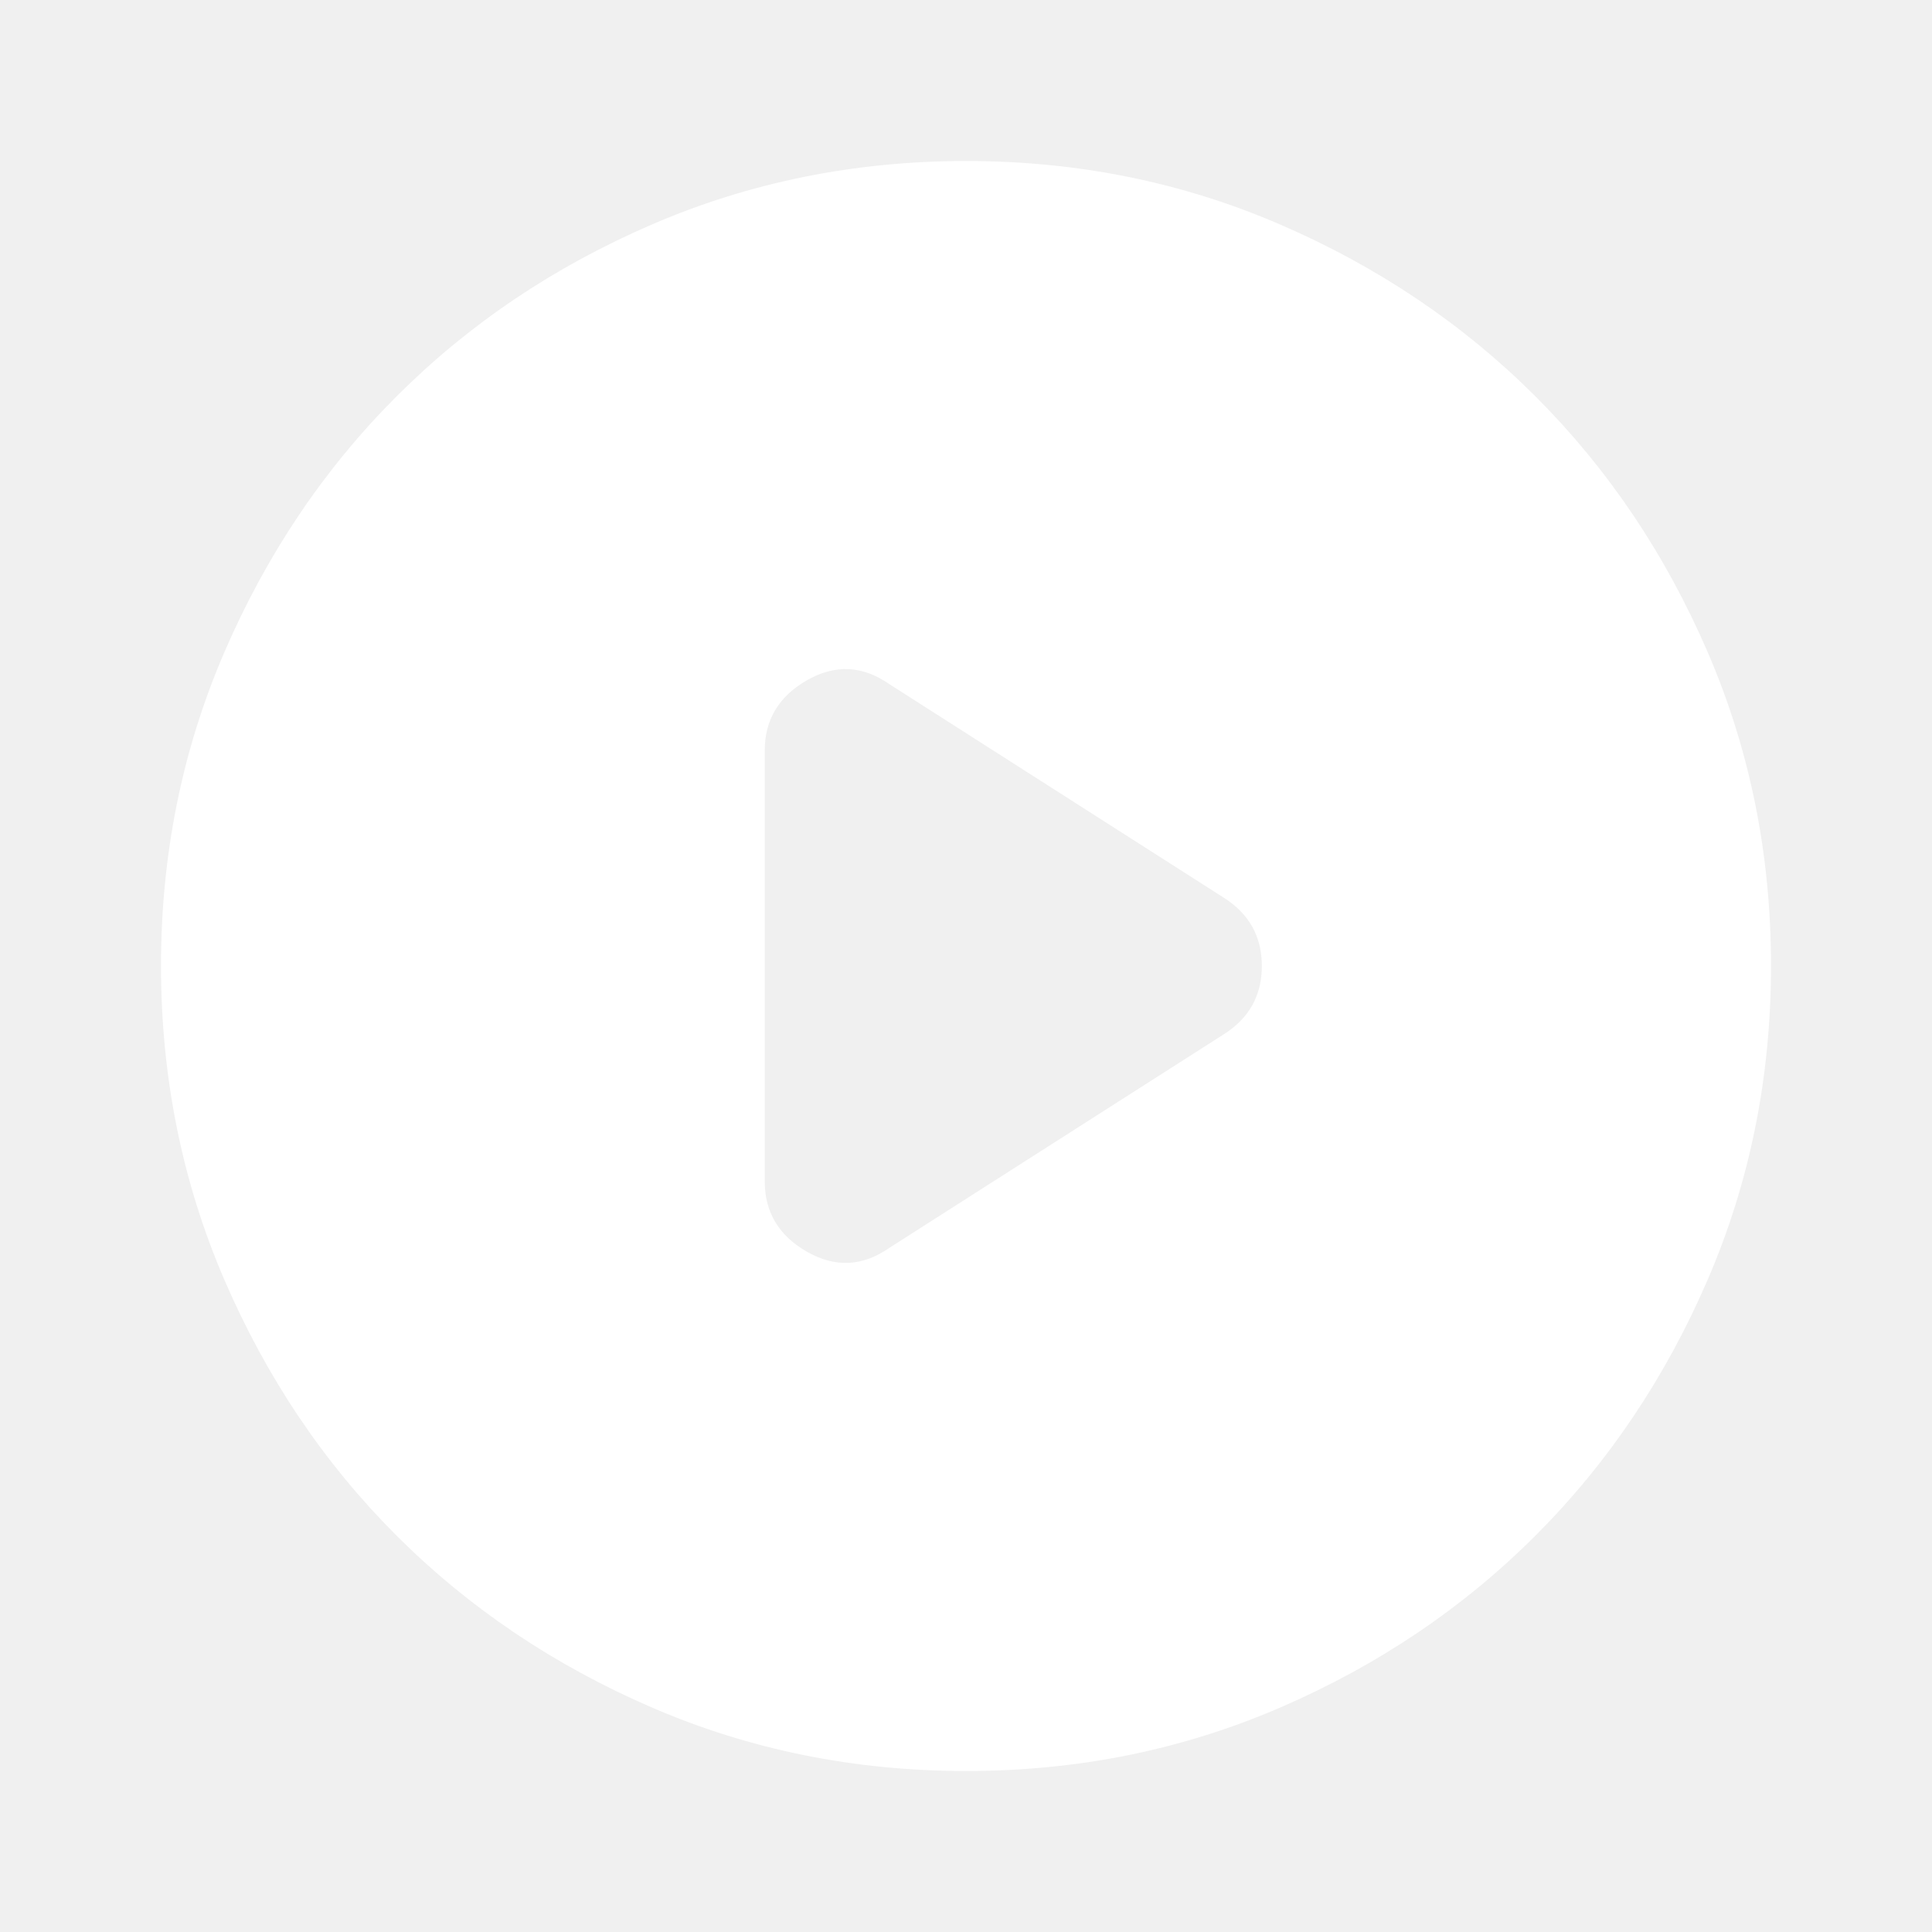
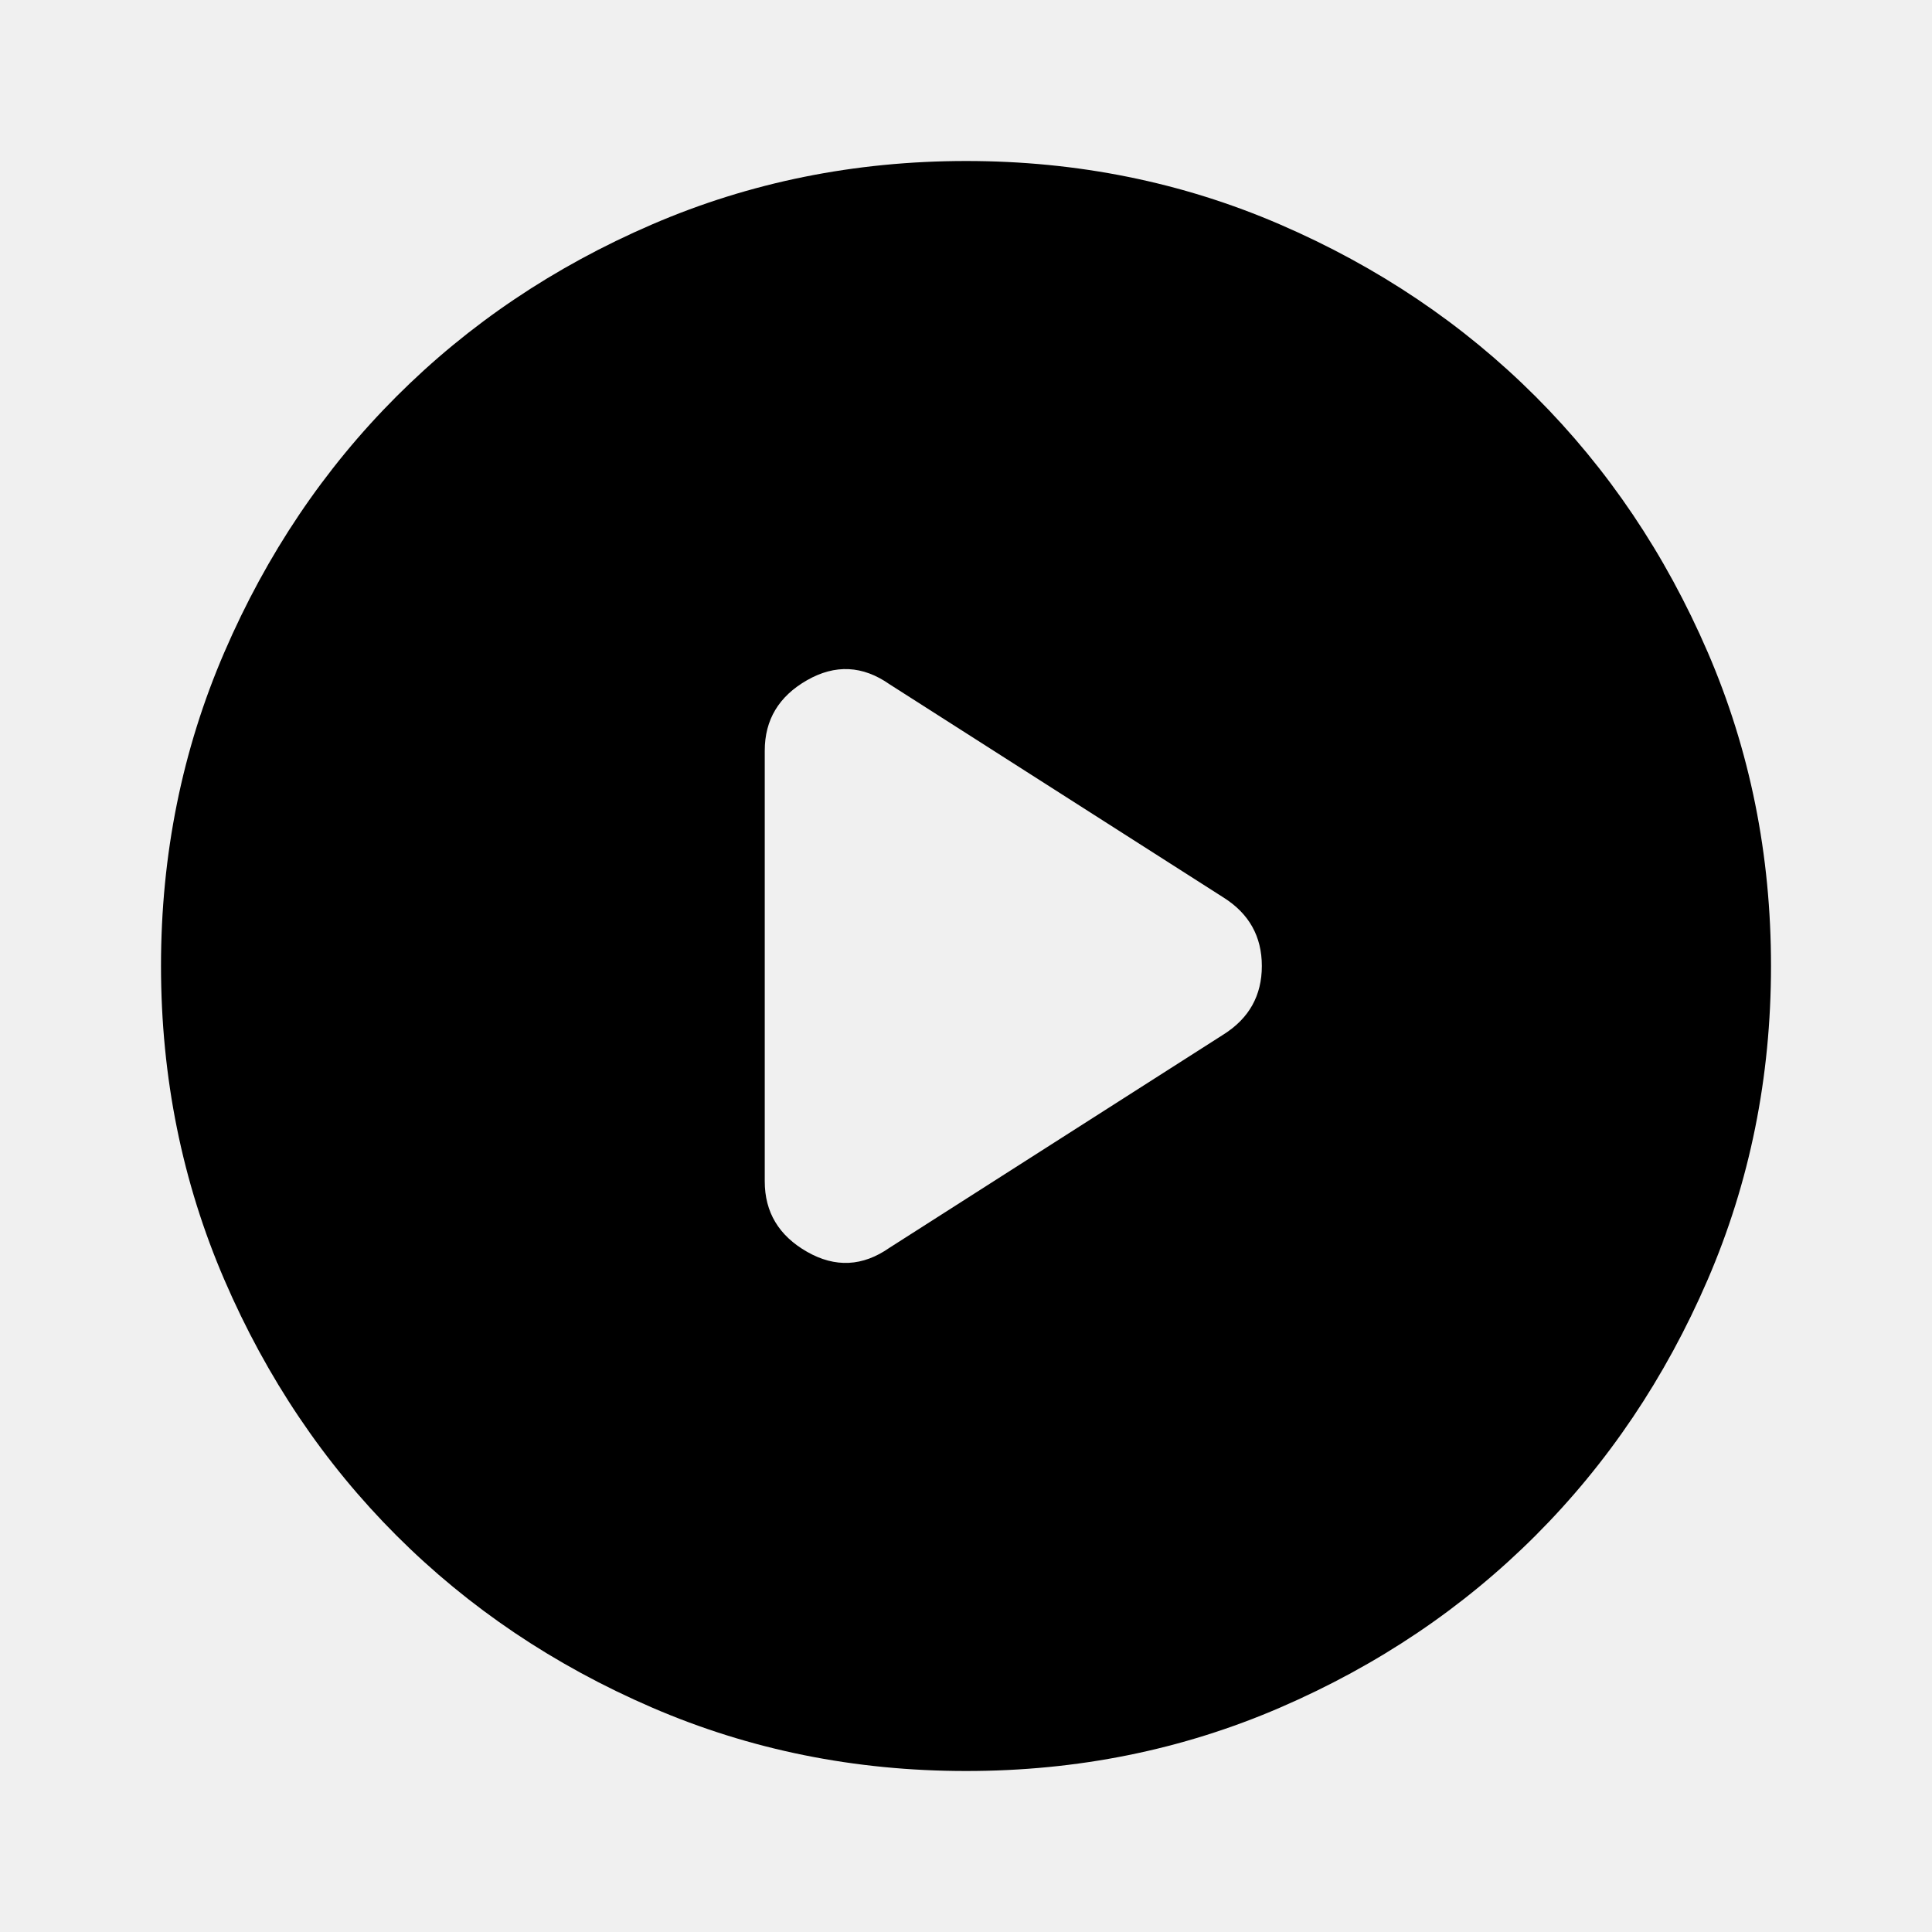
<svg xmlns="http://www.w3.org/2000/svg" width="80" height="80" viewBox="0 0 24 24">
-   <path fill="#fff" d="M9.5 9.325v5.35q0 .575.525.875t1.025-.05l4.15-2.65q.475-.3.475-.85t-.475-.85L11.05 8.5q-.5-.35-1.025-.05t-.525.875ZM12 22q-2.075 0-3.9-.788t-3.175-2.137q-1.35-1.35-2.137-3.175T2 12q0-2.075.788-3.9t2.137-3.175q1.35-1.35 3.175-2.137T12 2q2.075 0 3.9.788t3.175 2.137q1.35 1.35 2.138 3.175T22 12q0 2.075-.788 3.9t-2.137 3.175q-1.35 1.35-3.175 2.138T12 22Z" />
+   <path d="M9.5 9.325v5.35q0 .575.525.875t1.025-.05l4.15-2.65q.475-.3.475-.85t-.475-.85L11.05 8.5q-.5-.35-1.025-.05t-.525.875ZM12 22q-2.075 0-3.9-.788t-3.175-2.137q-1.35-1.35-2.137-3.175T2 12q0-2.075.788-3.9t2.137-3.175q1.35-1.35 3.175-2.137T12 2q2.075 0 3.9.788t3.175 2.137q1.35 1.35 2.138 3.175T22 12q0 2.075-.788 3.9t-2.137 3.175q-1.35 1.35-3.175 2.138T12 22Z" />
</svg>
